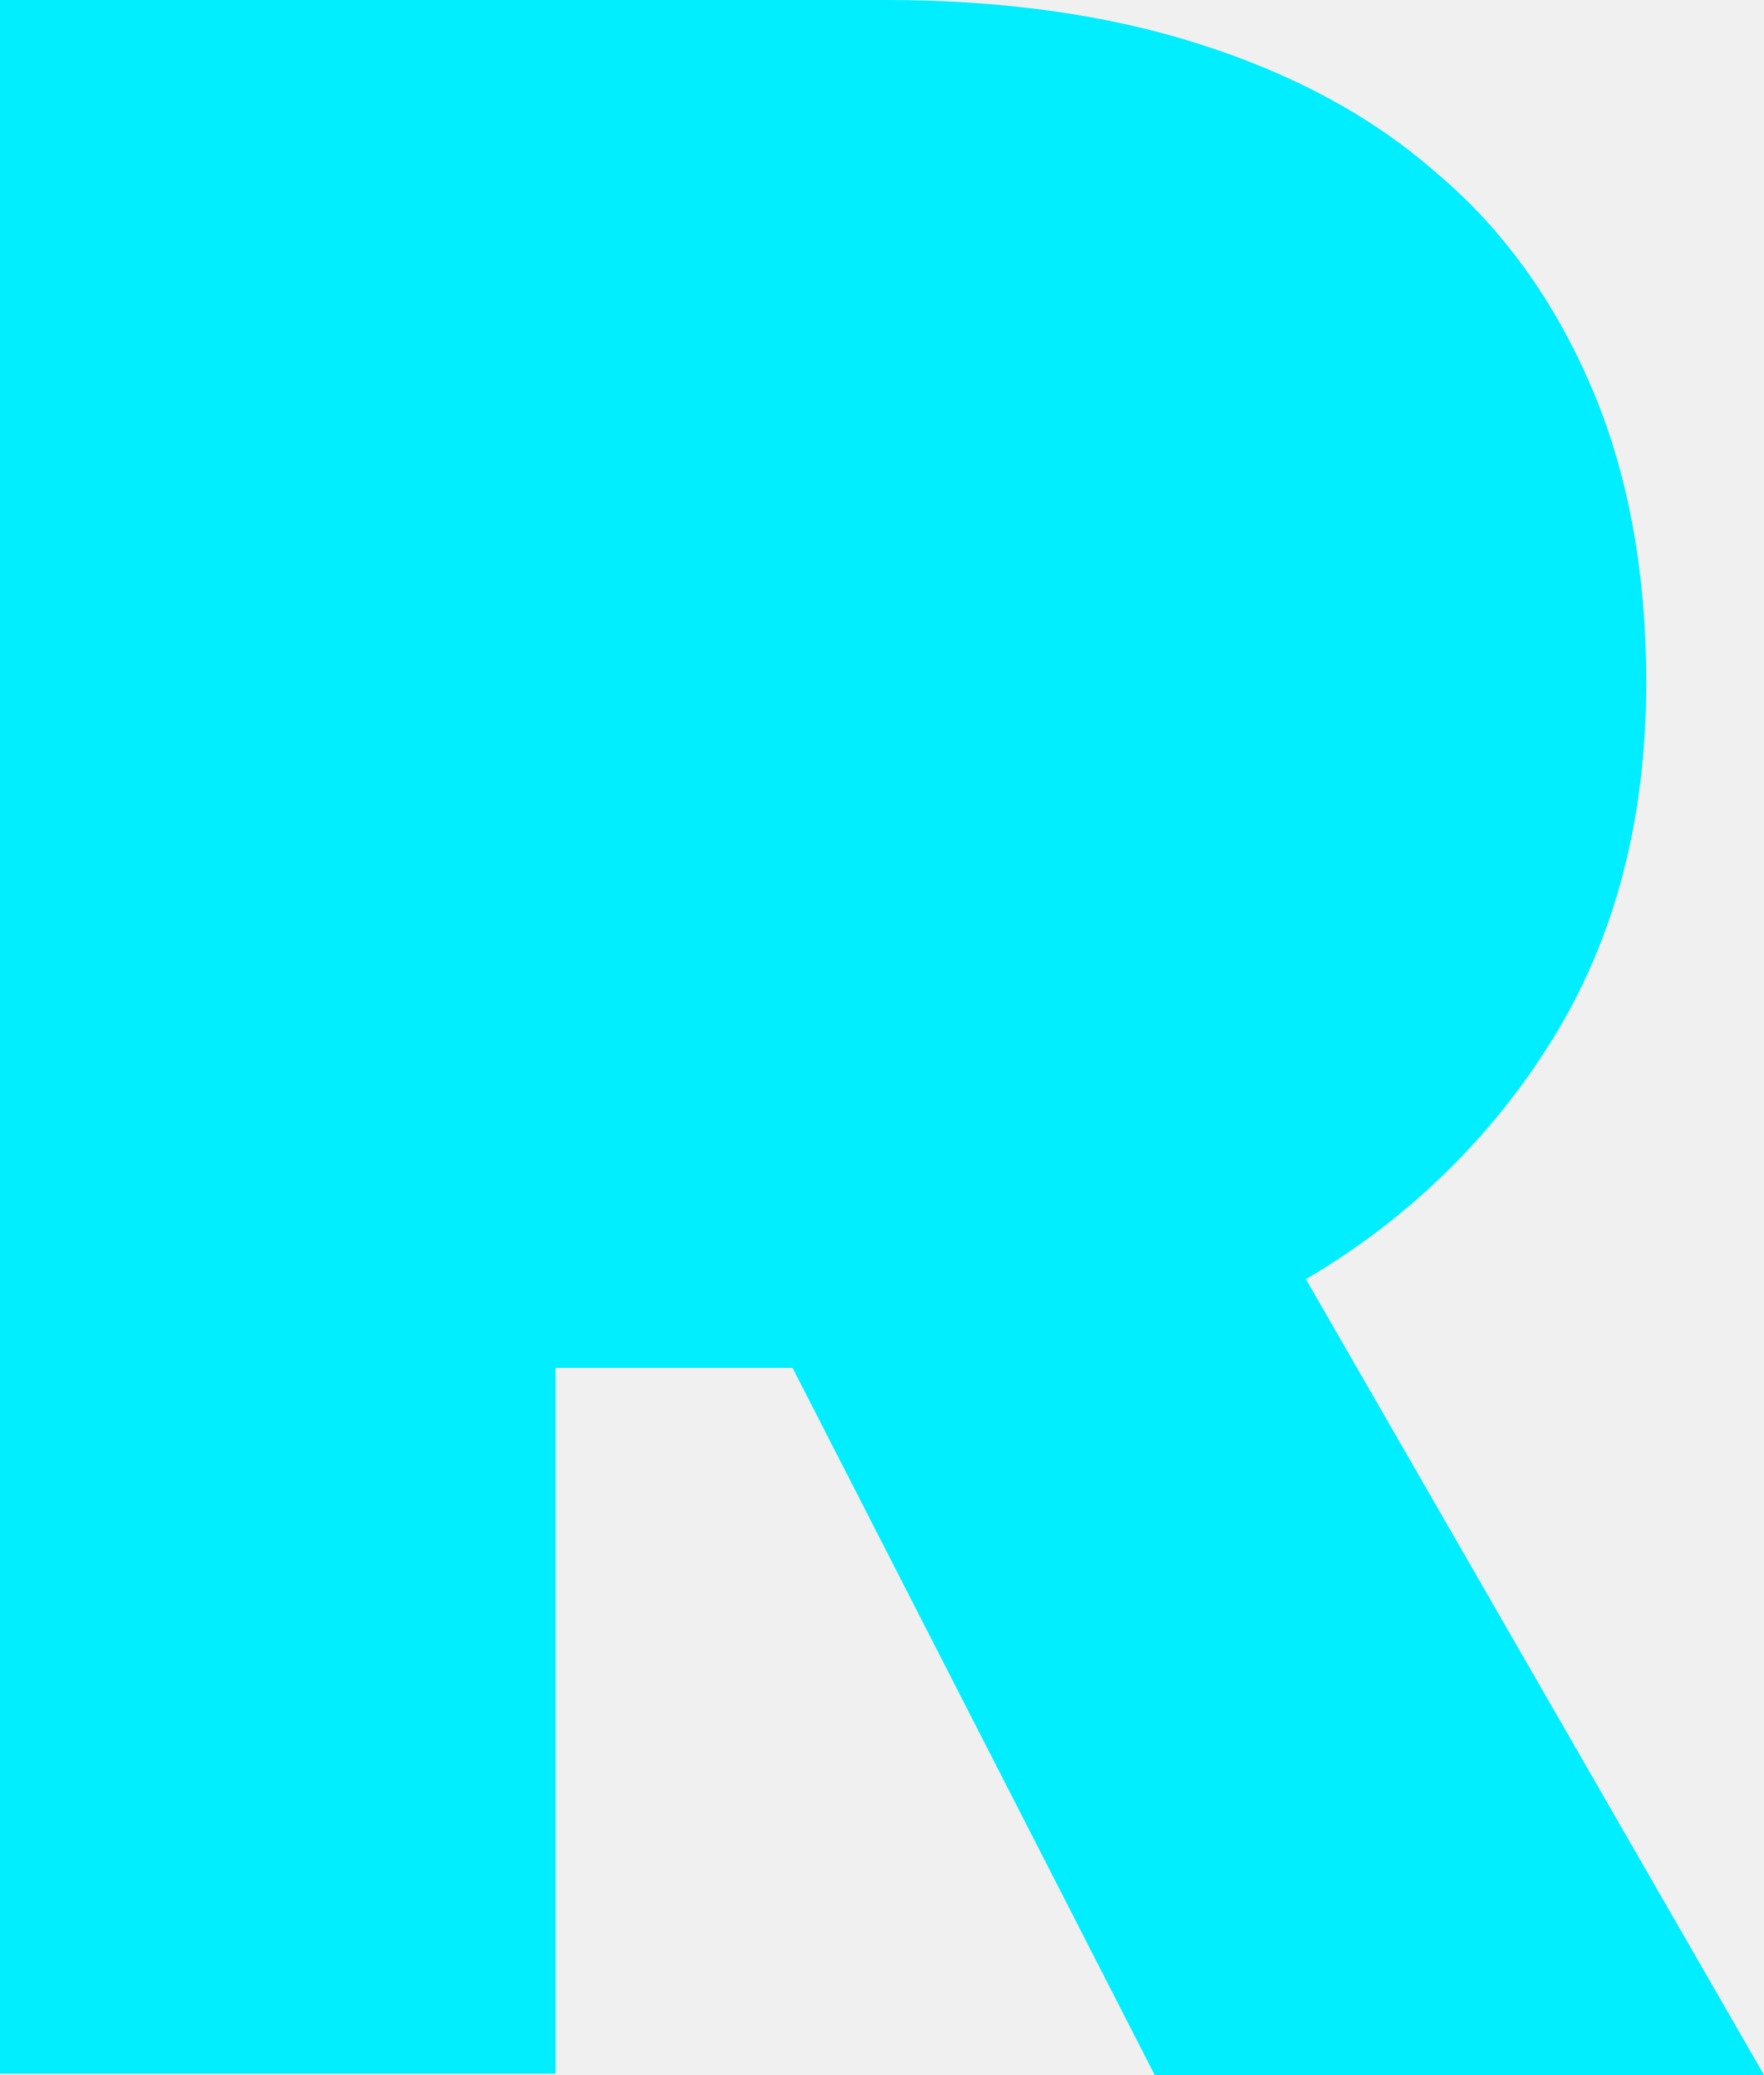
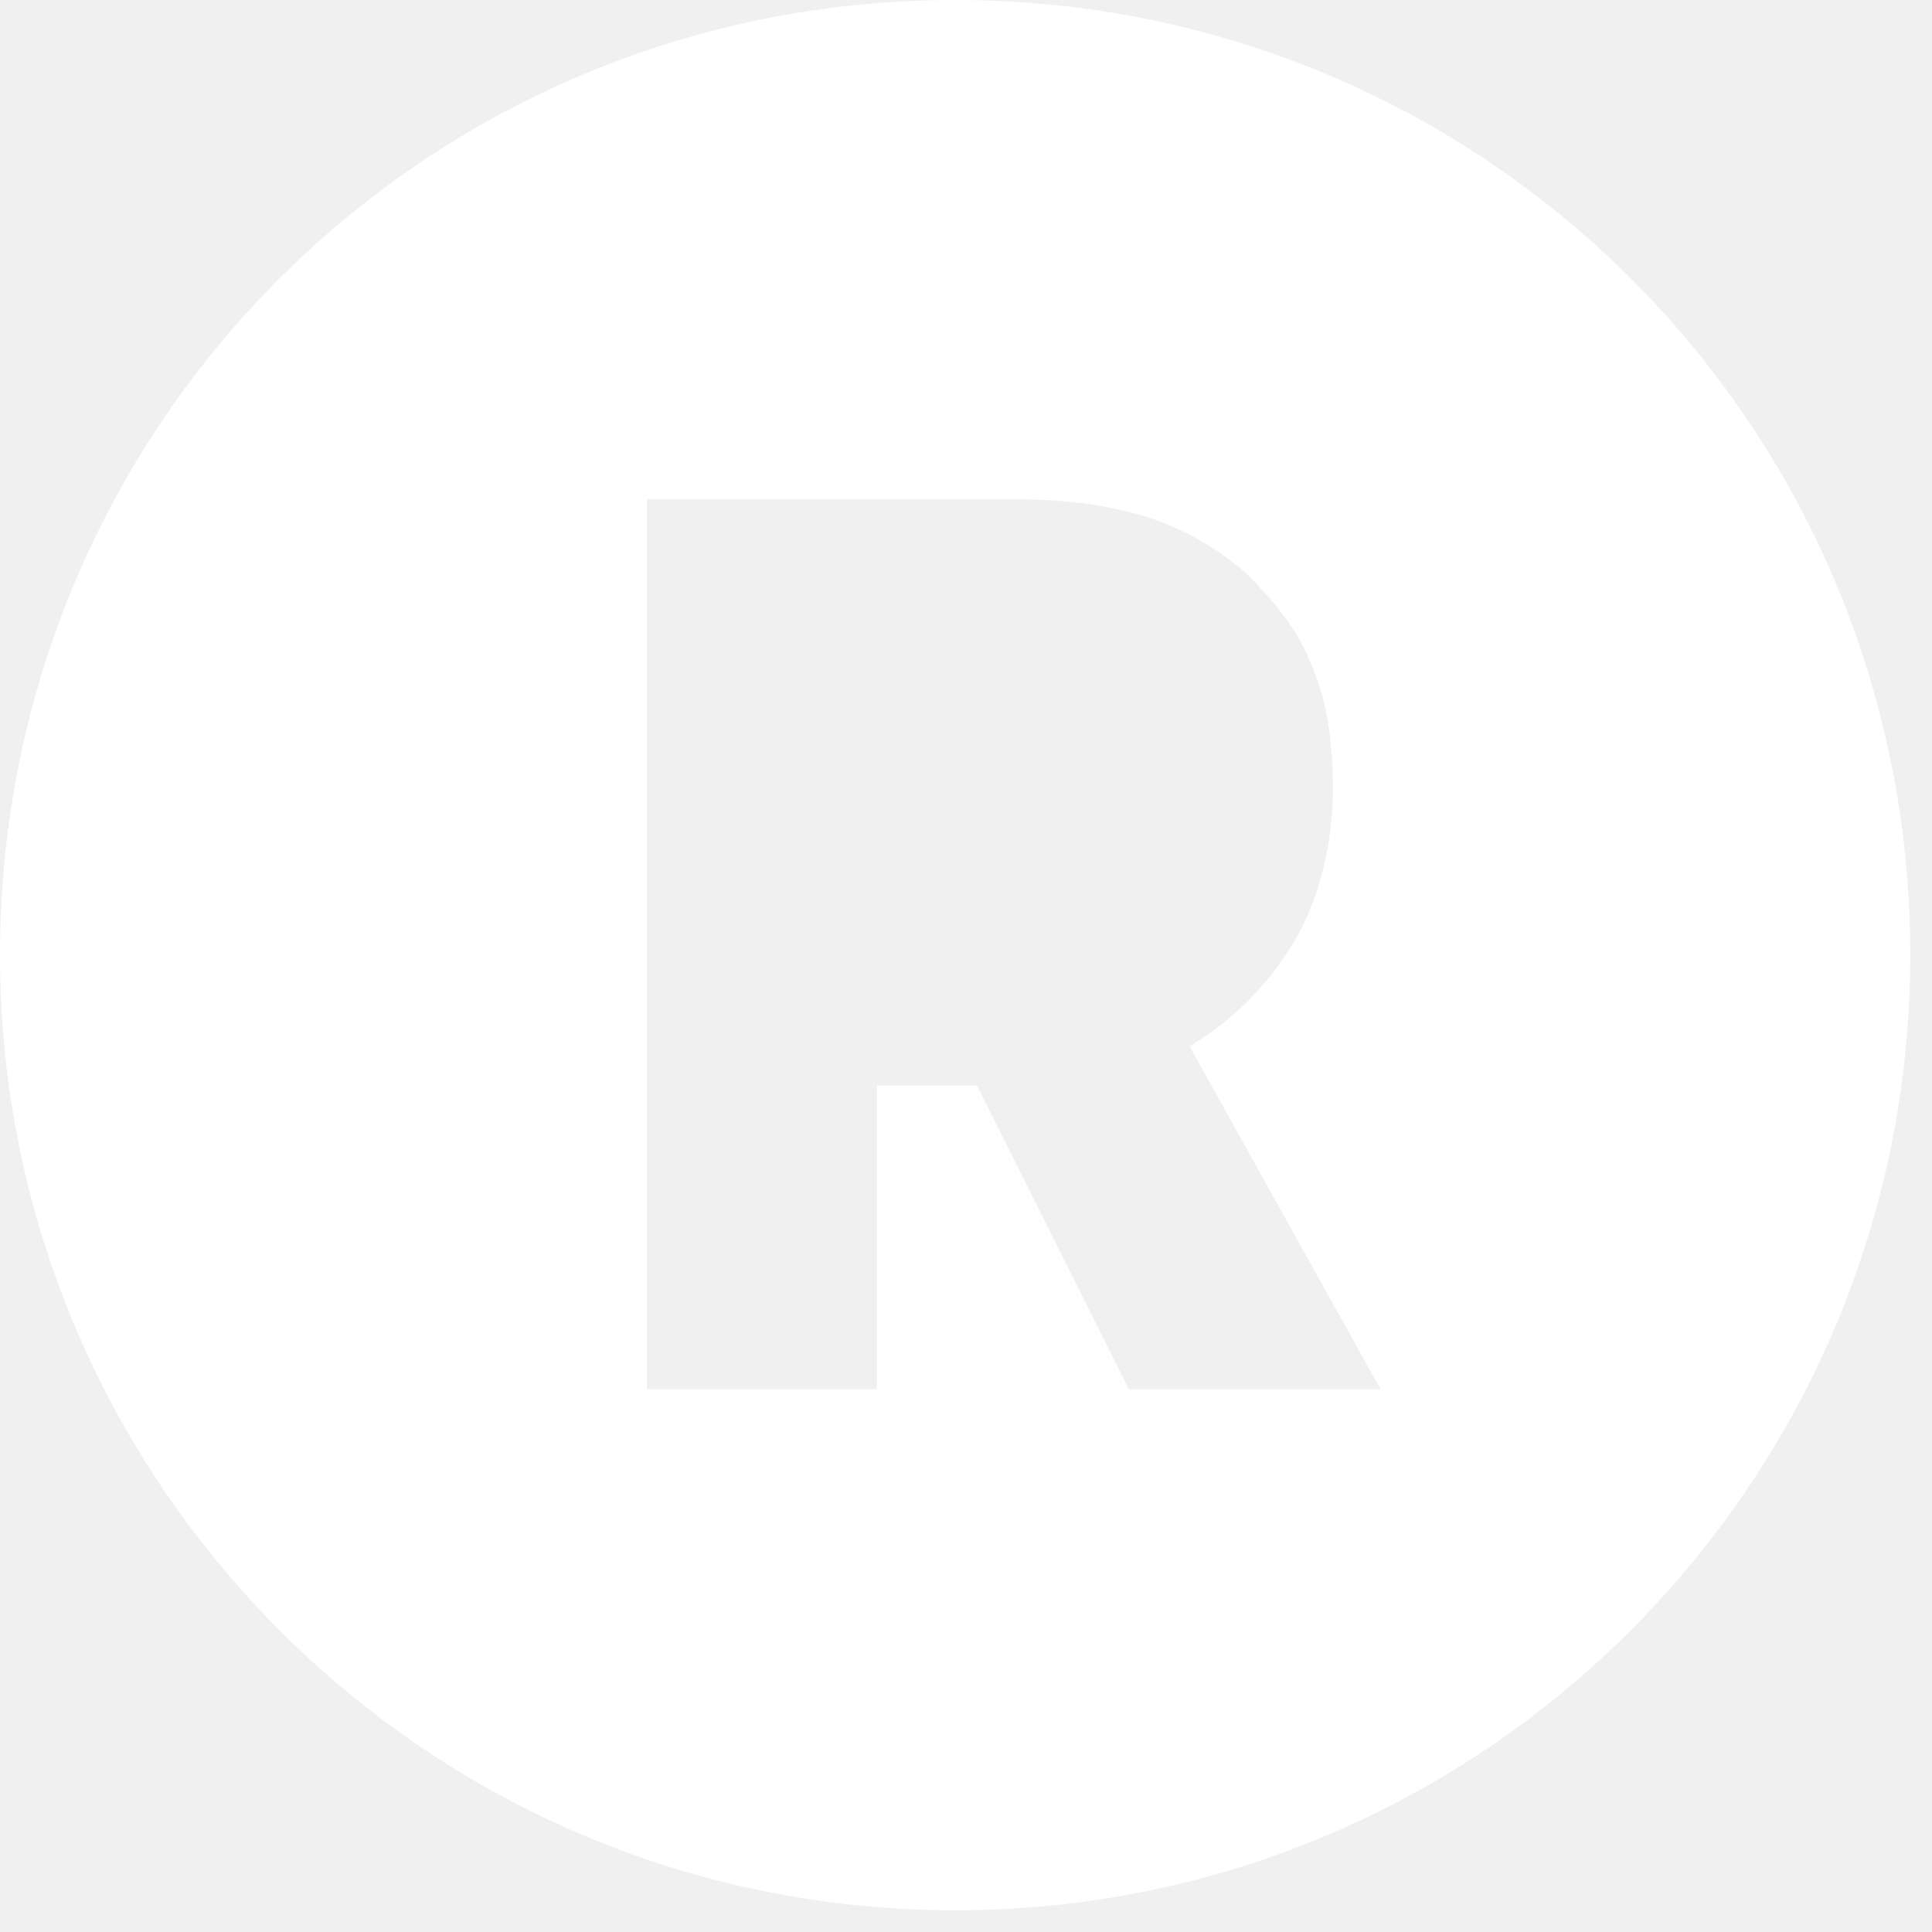
- <svg xmlns="http://www.w3.org/2000/svg" width="17" height="20" viewBox="0 0 17 20" fill="none">
-   <path d="M0 0H8.535C9.642 0 10.651 0.136 11.548 0.421C12.445 0.706 13.216 1.113 13.847 1.67C14.491 2.213 14.982 2.906 15.332 3.72C15.683 4.535 15.865 5.486 15.865 6.572C15.865 7.889 15.57 9.029 14.968 10.007C14.383 10.959 13.564 11.756 12.585 12.329L17 20H11.128L7.638 13.184H5.354V19.987H0V0Z" fill="#00eeff" />
+ <svg xmlns="http://www.w3.org/2000/svg" version="1.1" id="Layer_1" x="0px" y="0px" viewBox="0 0 44.5 44.5" style="enable-background:new 0 0 44.5 44.5;" xml:space="preserve">
+   <style type="text/css">
+ 	.st0{fill:#FFFFFF;}
+ </style>
+   <path class="st0" d="M22,0C9.8,0,0,9.8,0,22c0,12.1,9.8,22,22,22s22-9.9,22-22C44,9.8,34.2,0,22,0z M26,32l-3.5-7h-2.3v7h-5.3V11.5  h8.5c1,0,2,0.1,3,0.4c0.9,0.3,1.6,0.7,2.3,1.3c0.6,0.6,1.2,1.3,1.5,2.1c0.4,0.9,0.5,1.9,0.5,2.9c0,1.2-0.3,2.5-0.9,3.5  c-0.6,1-1.4,1.8-2.4,2.4l4.4,7.9H26z" />
</svg>
